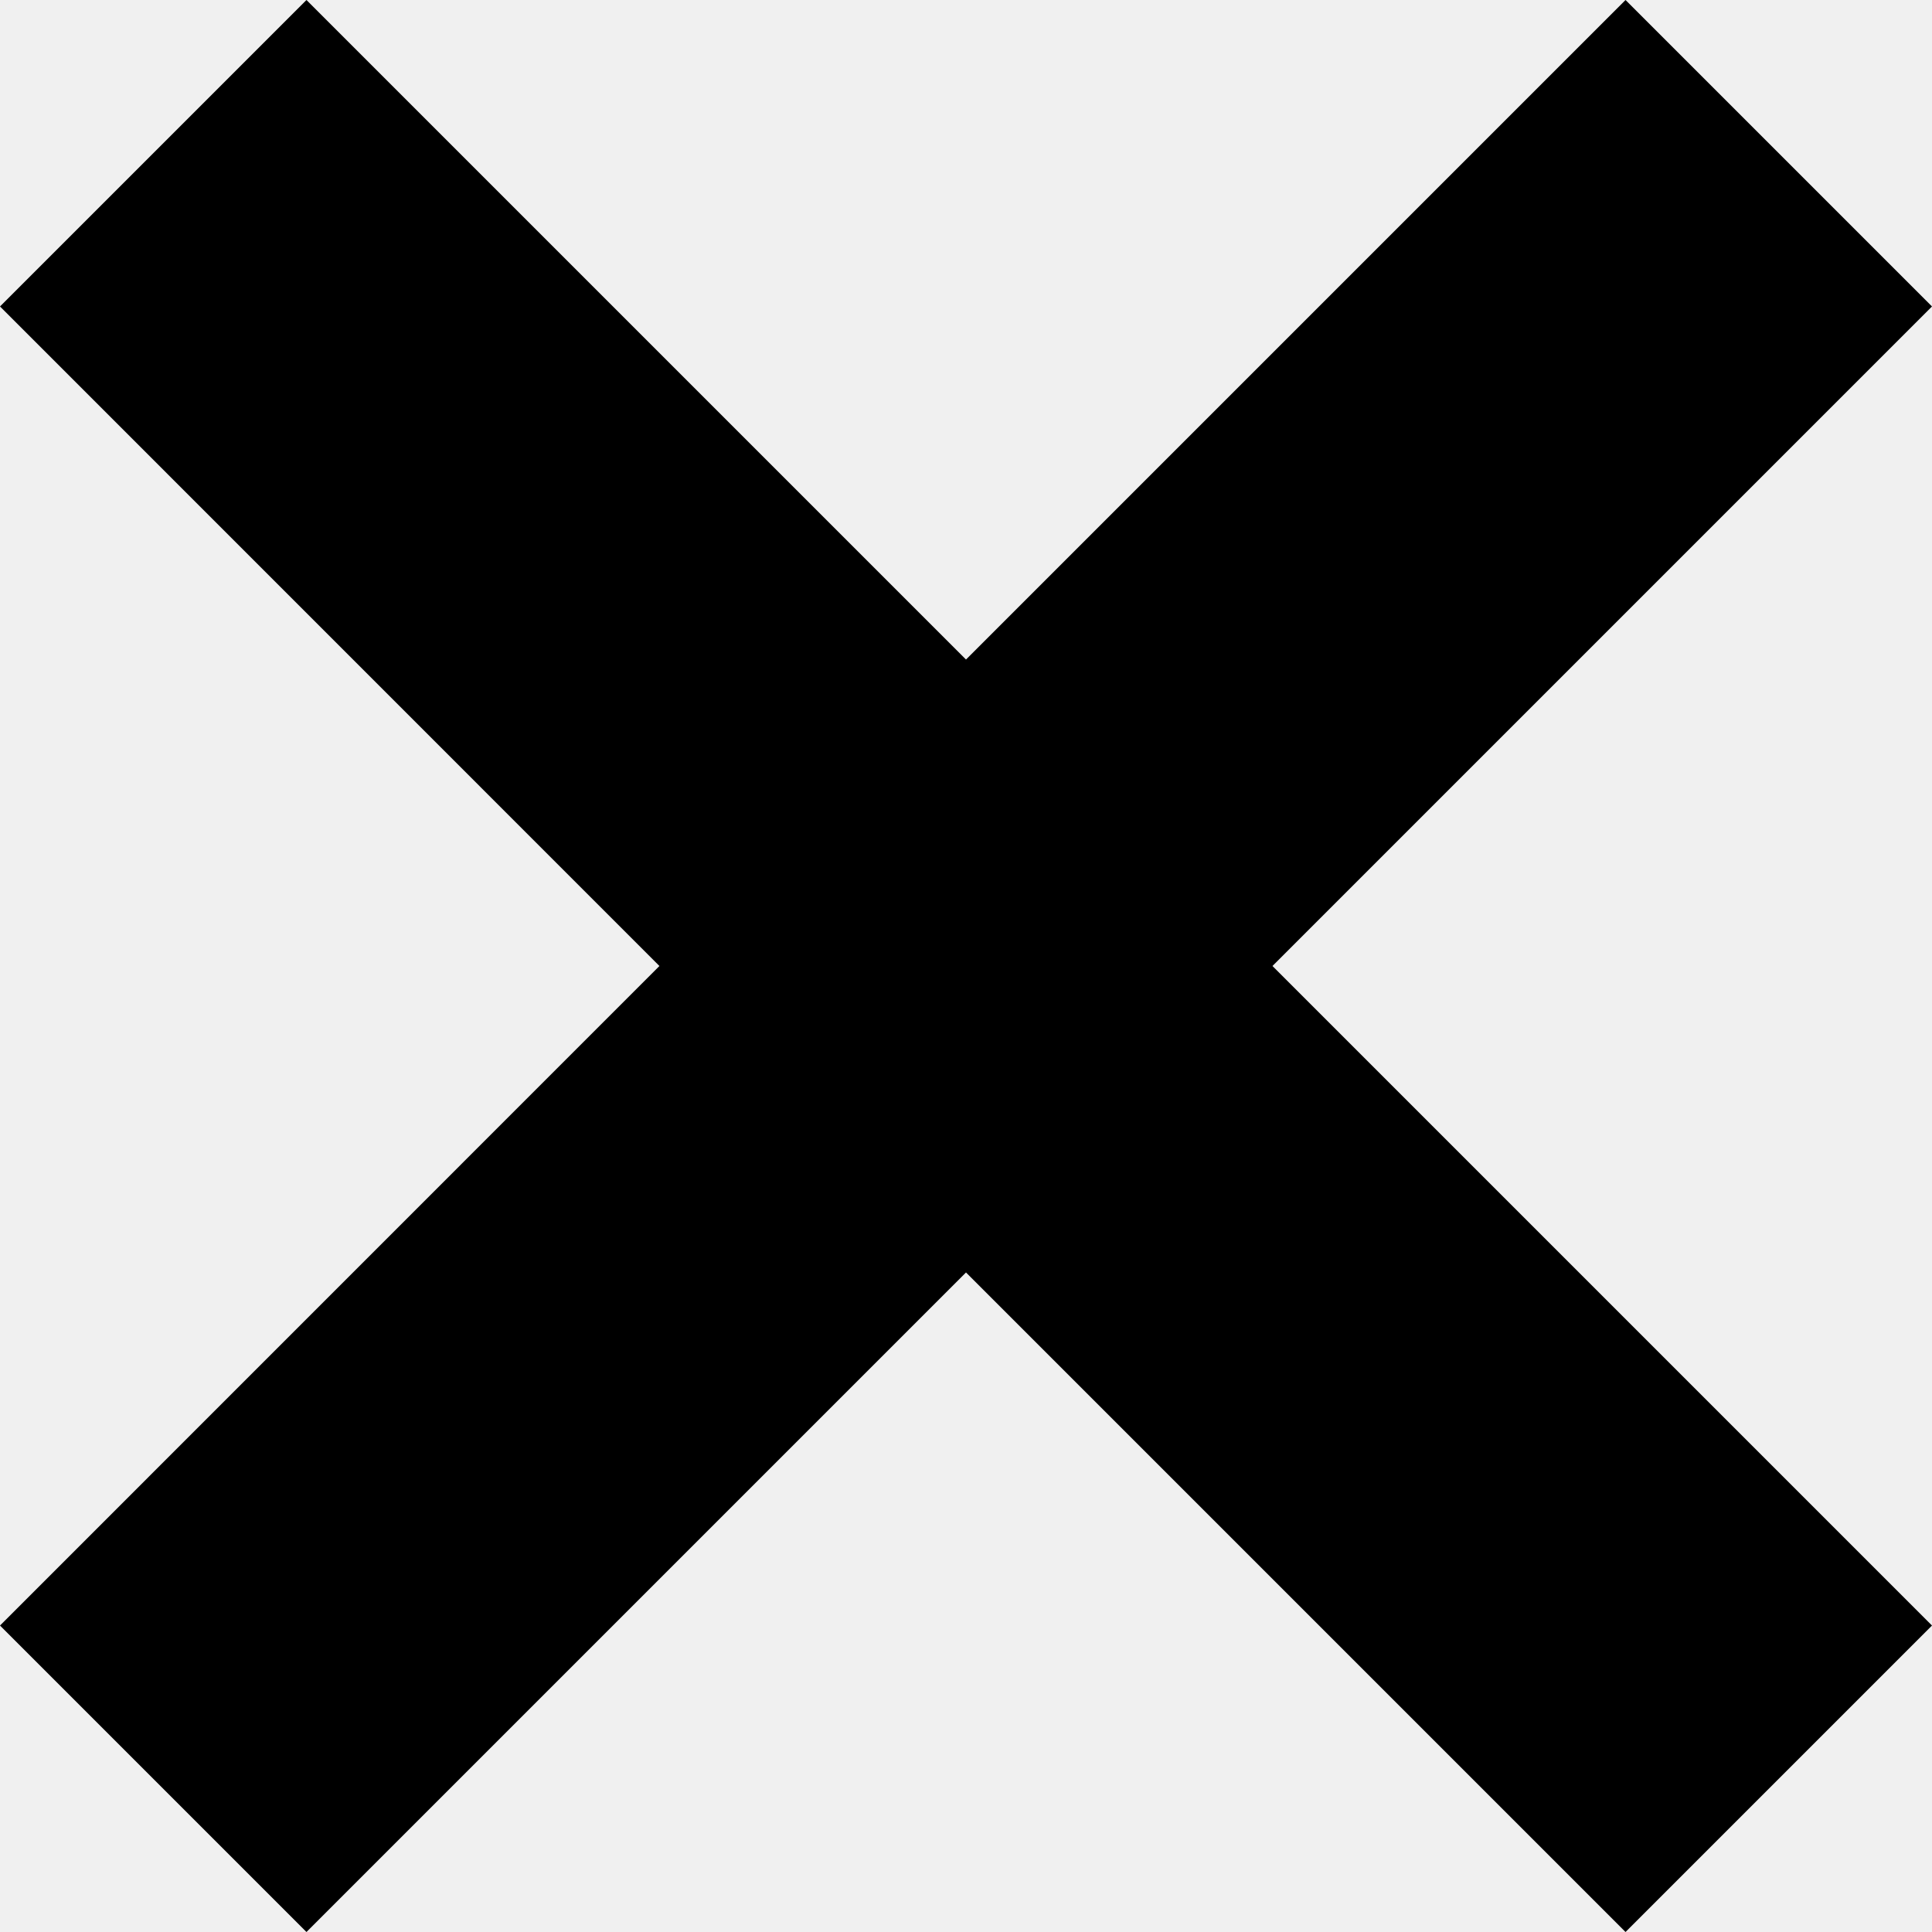
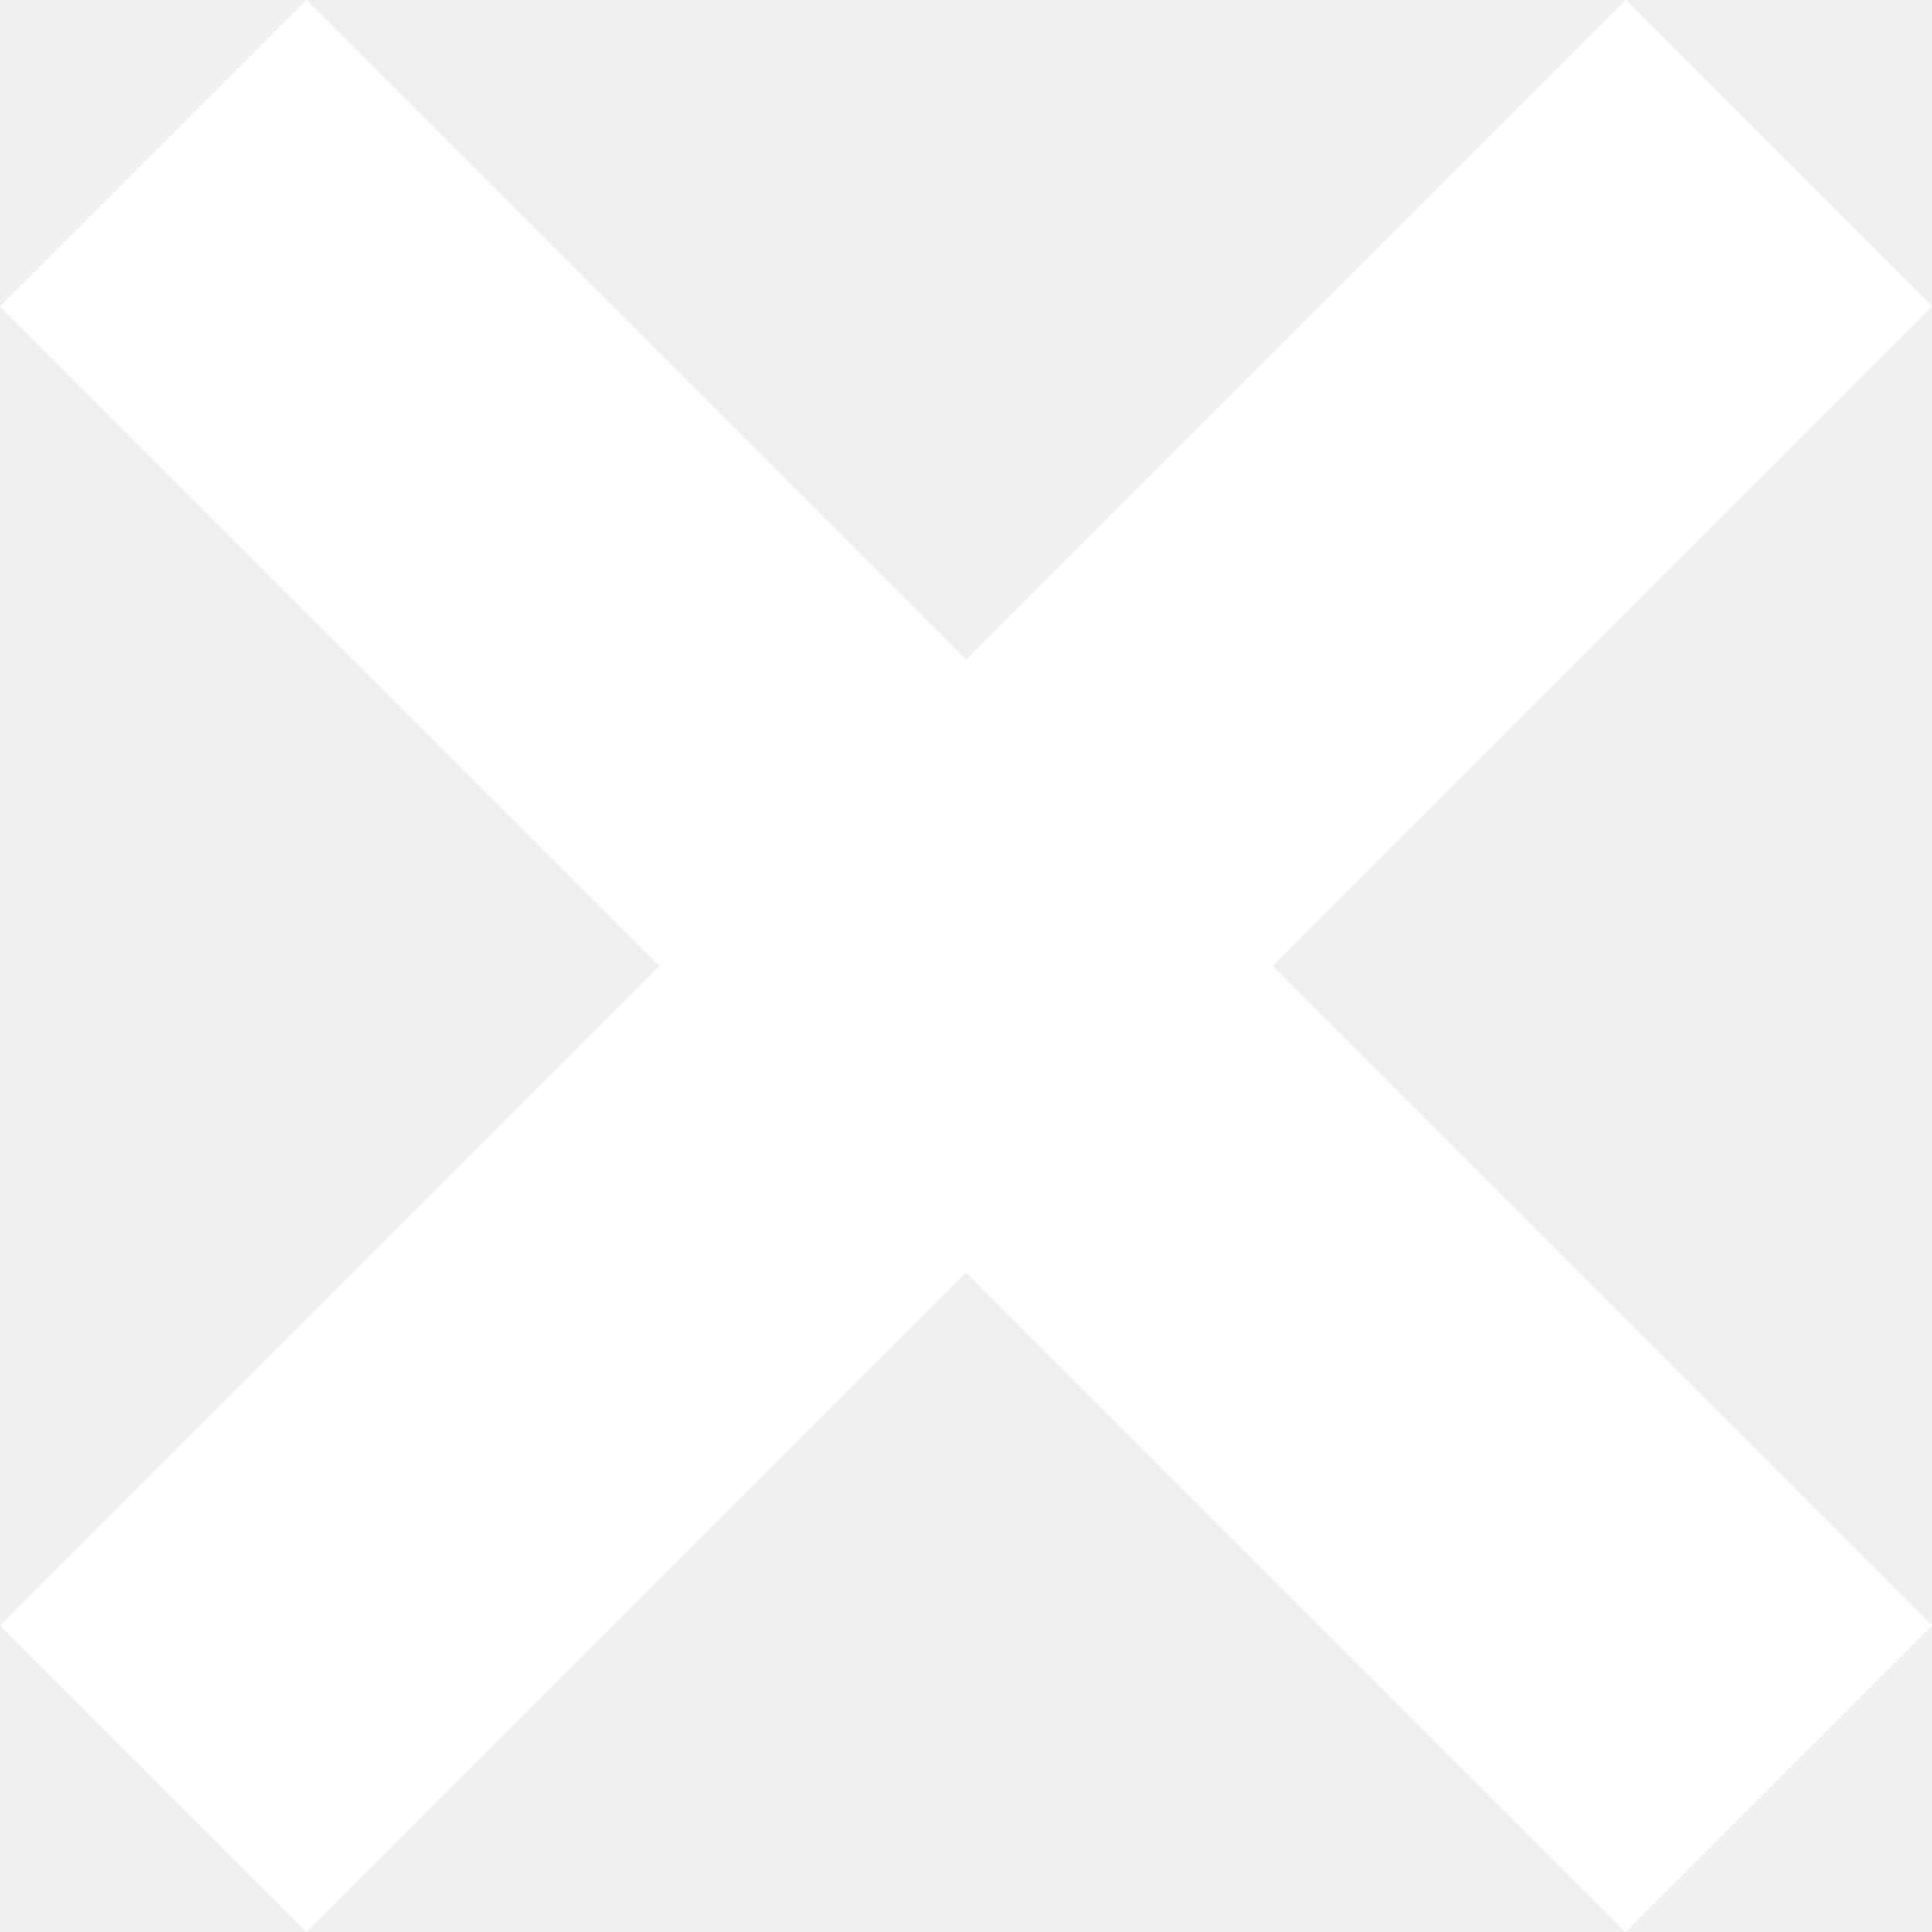
- <svg xmlns="http://www.w3.org/2000/svg" width="17.828" height="17.828" viewBox="0 0 17.828 17.828">
-   <polygon points="2.828 17.828 8.914 11.742 15 17.828 17.828 15 11.742 8.914 17.828 2.828 15 0 8.914 6.086 2.828 0 0 2.828 6.085 8.914 0 15 2.828 17.828" />
+ <svg xmlns="http://www.w3.org/2000/svg" width="17.828" height="17.828" viewBox="0 0 17.828 17.828" version="1.1" id="svg1">
+   <defs id="defs1" />
+   <polygon points="2.828 17.828 8.914 11.742 15 17.828 17.828 15 11.742 8.914 17.828 2.828 15 0 8.914 6.086 2.828 0 0 2.828 6.085 8.914 0 15 2.828 17.828" id="polygon1" style="fill:#ffffff" />
</svg>
